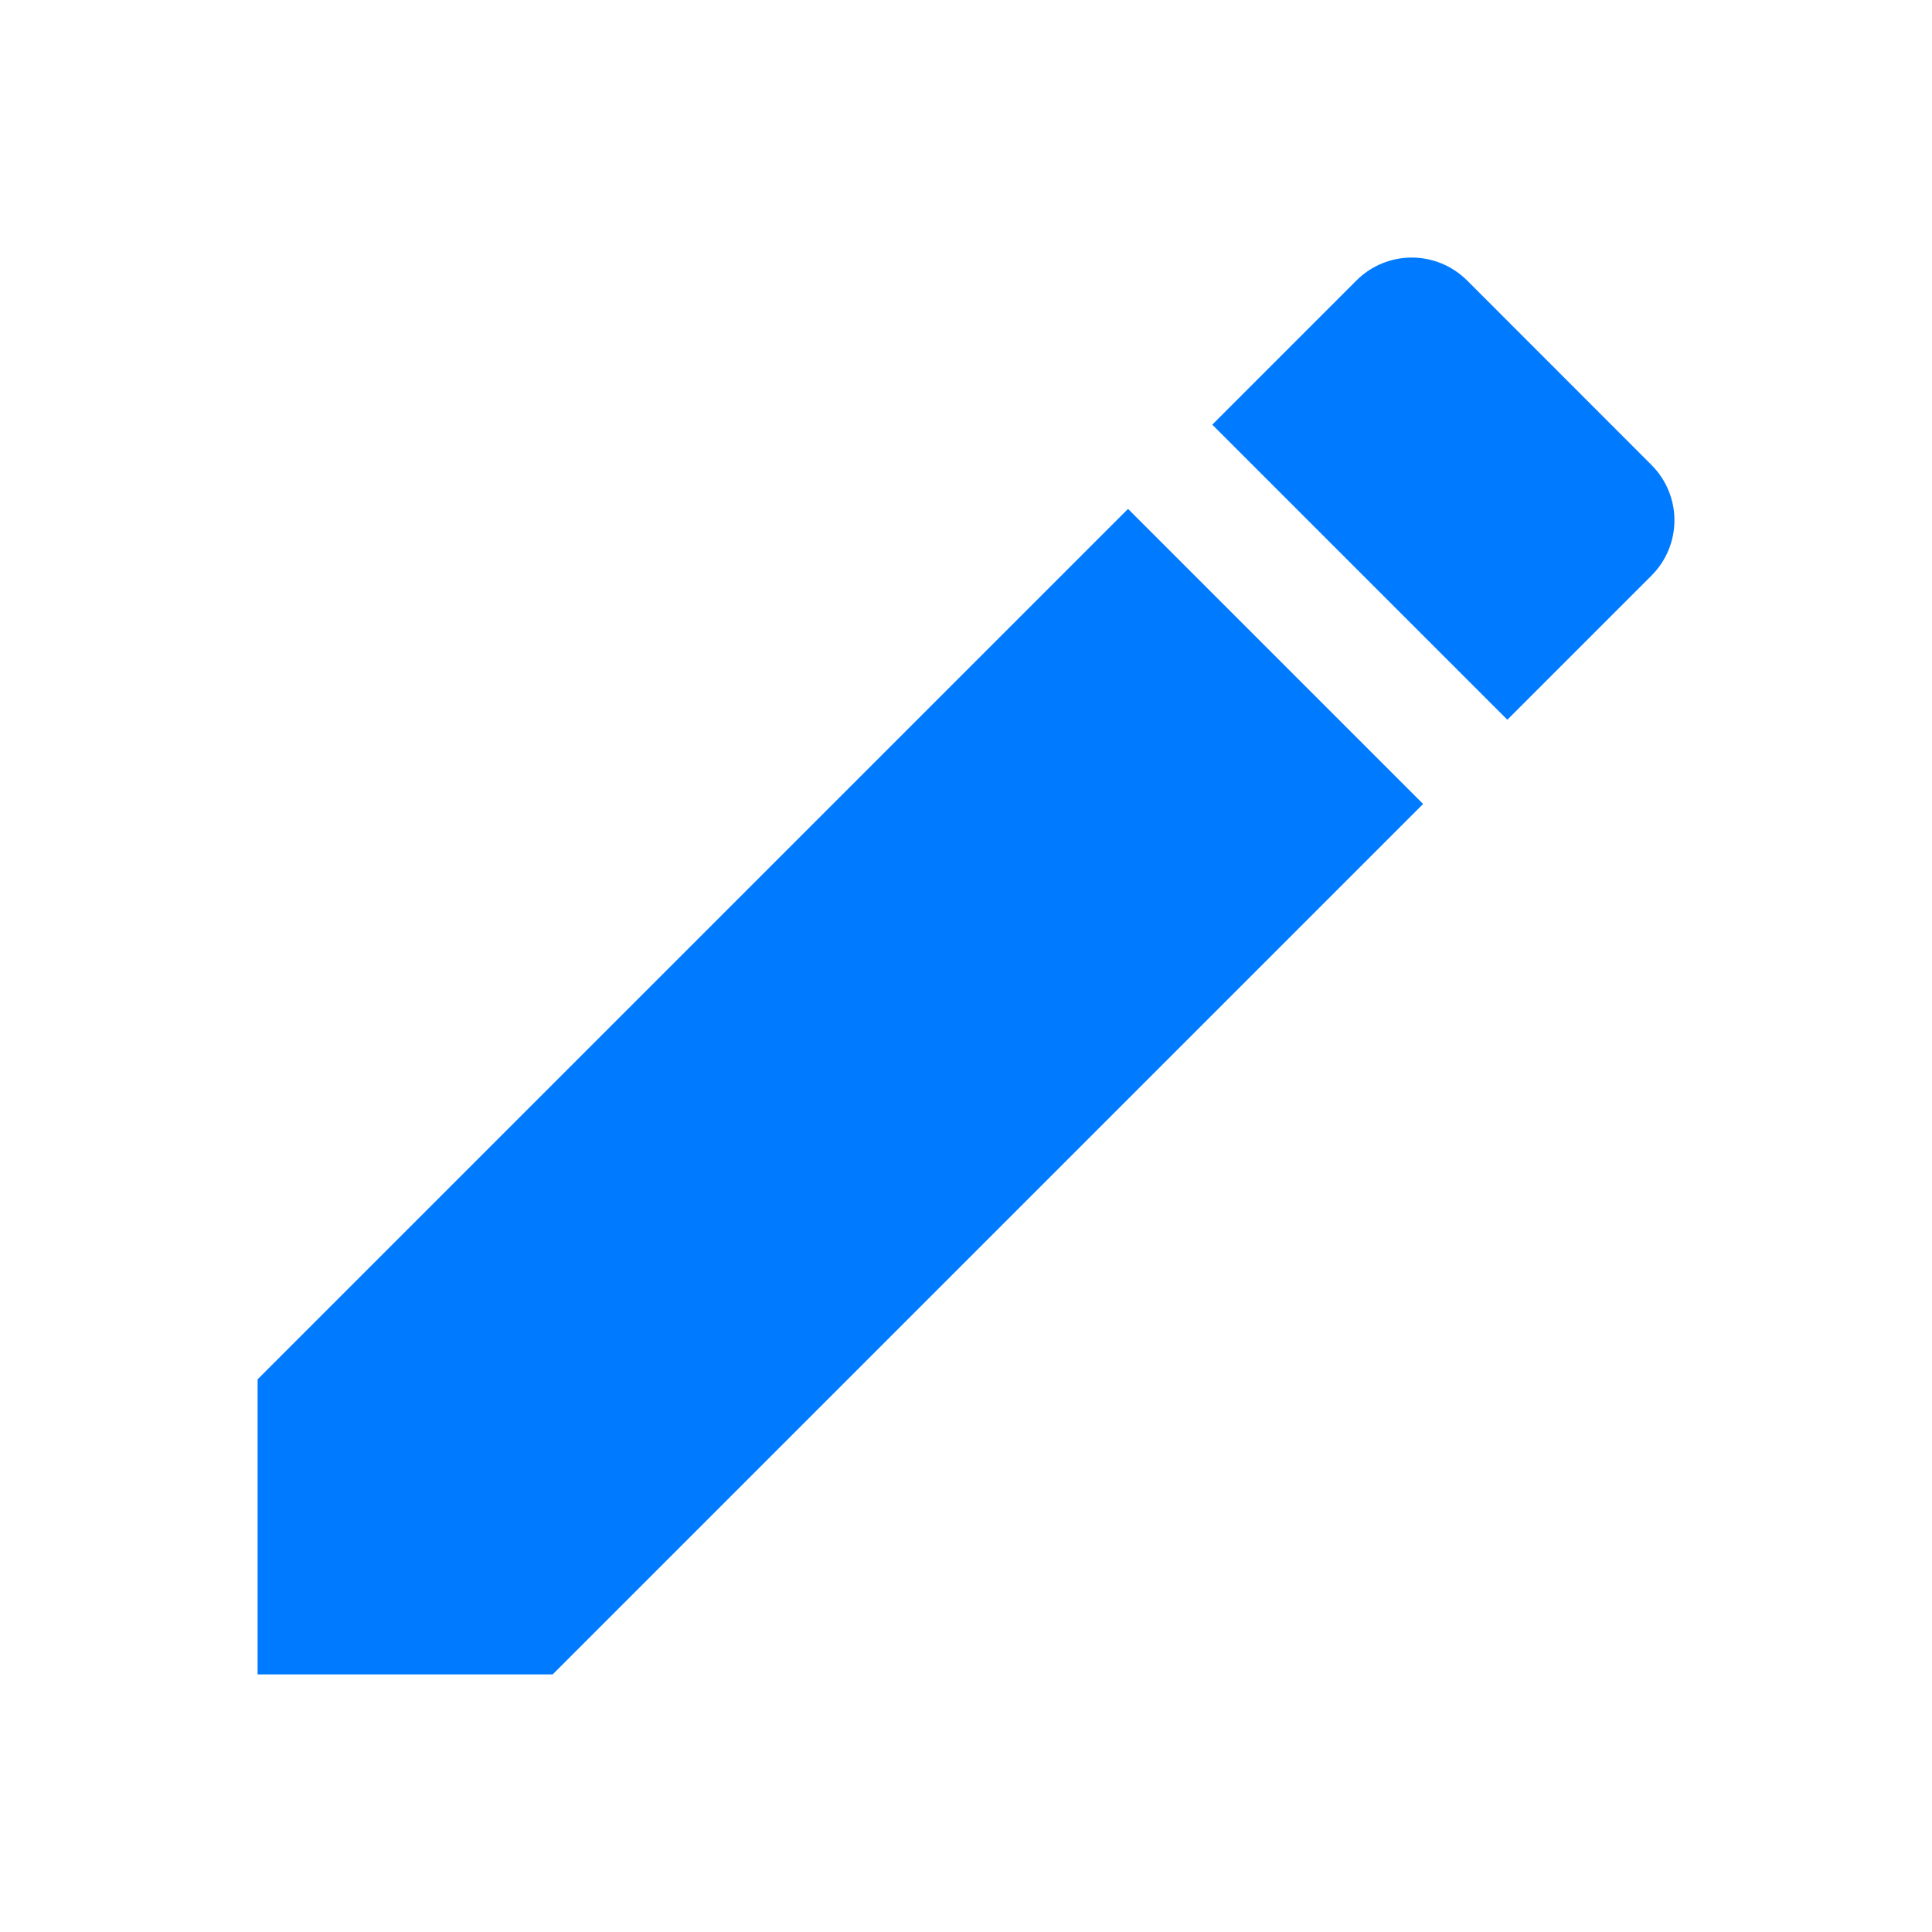
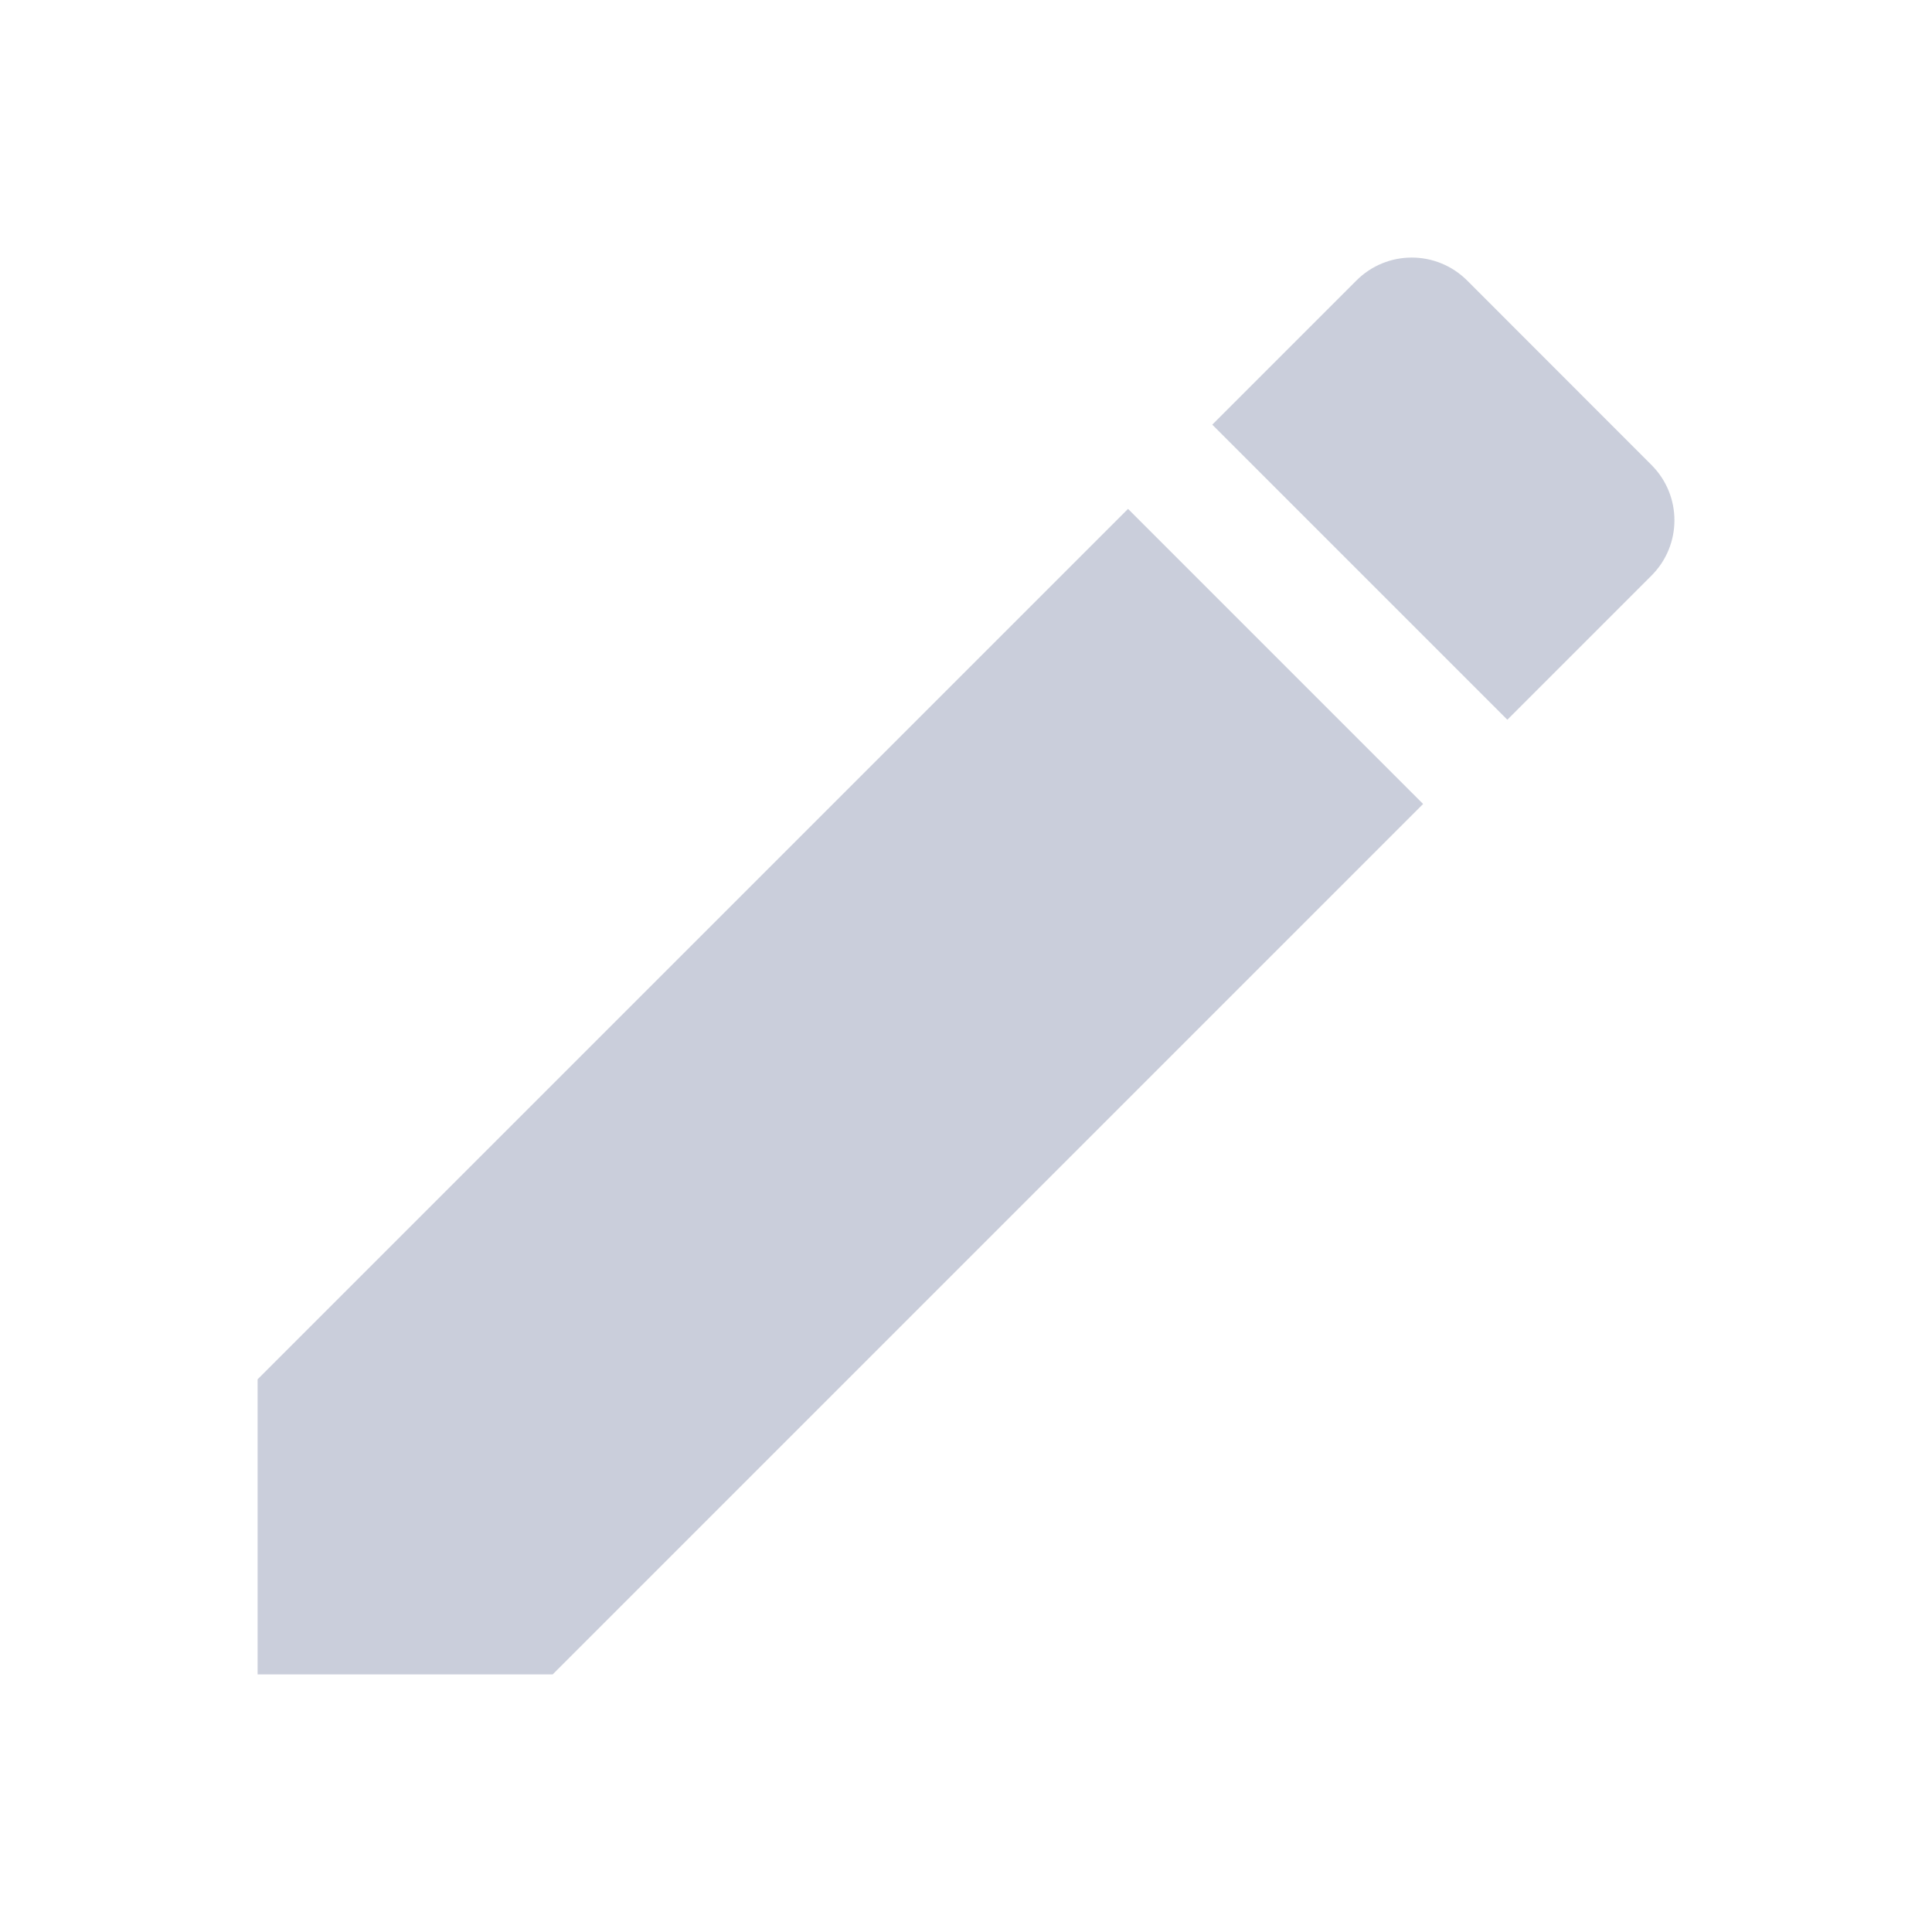
<svg xmlns="http://www.w3.org/2000/svg" width="15" height="15" viewBox="0 0 15 15" fill="none">
-   <path fill-rule="evenodd" clip-rule="evenodd" d="M12.821 3.609C13.06 3.847 13.06 4.232 12.821 4.47L11.703 5.588L9.412 3.297L10.53 2.179C10.768 1.94 11.153 1.94 11.392 2.179L12.821 3.609ZM2 13V10.709L8.758 3.951L11.049 6.242L4.291 13H2Z" fill="#007BFF" />
+   <path fill-rule="evenodd" clip-rule="evenodd" d="M12.821 3.609C13.06 3.847 13.06 4.232 12.821 4.47L11.703 5.588L9.412 3.297L10.53 2.179C10.768 1.94 11.153 1.94 11.392 2.179L12.821 3.609ZM2 13V10.709L8.758 3.951L11.049 6.242L4.291 13H2Z" fill="#CACEDB" />
</svg>
